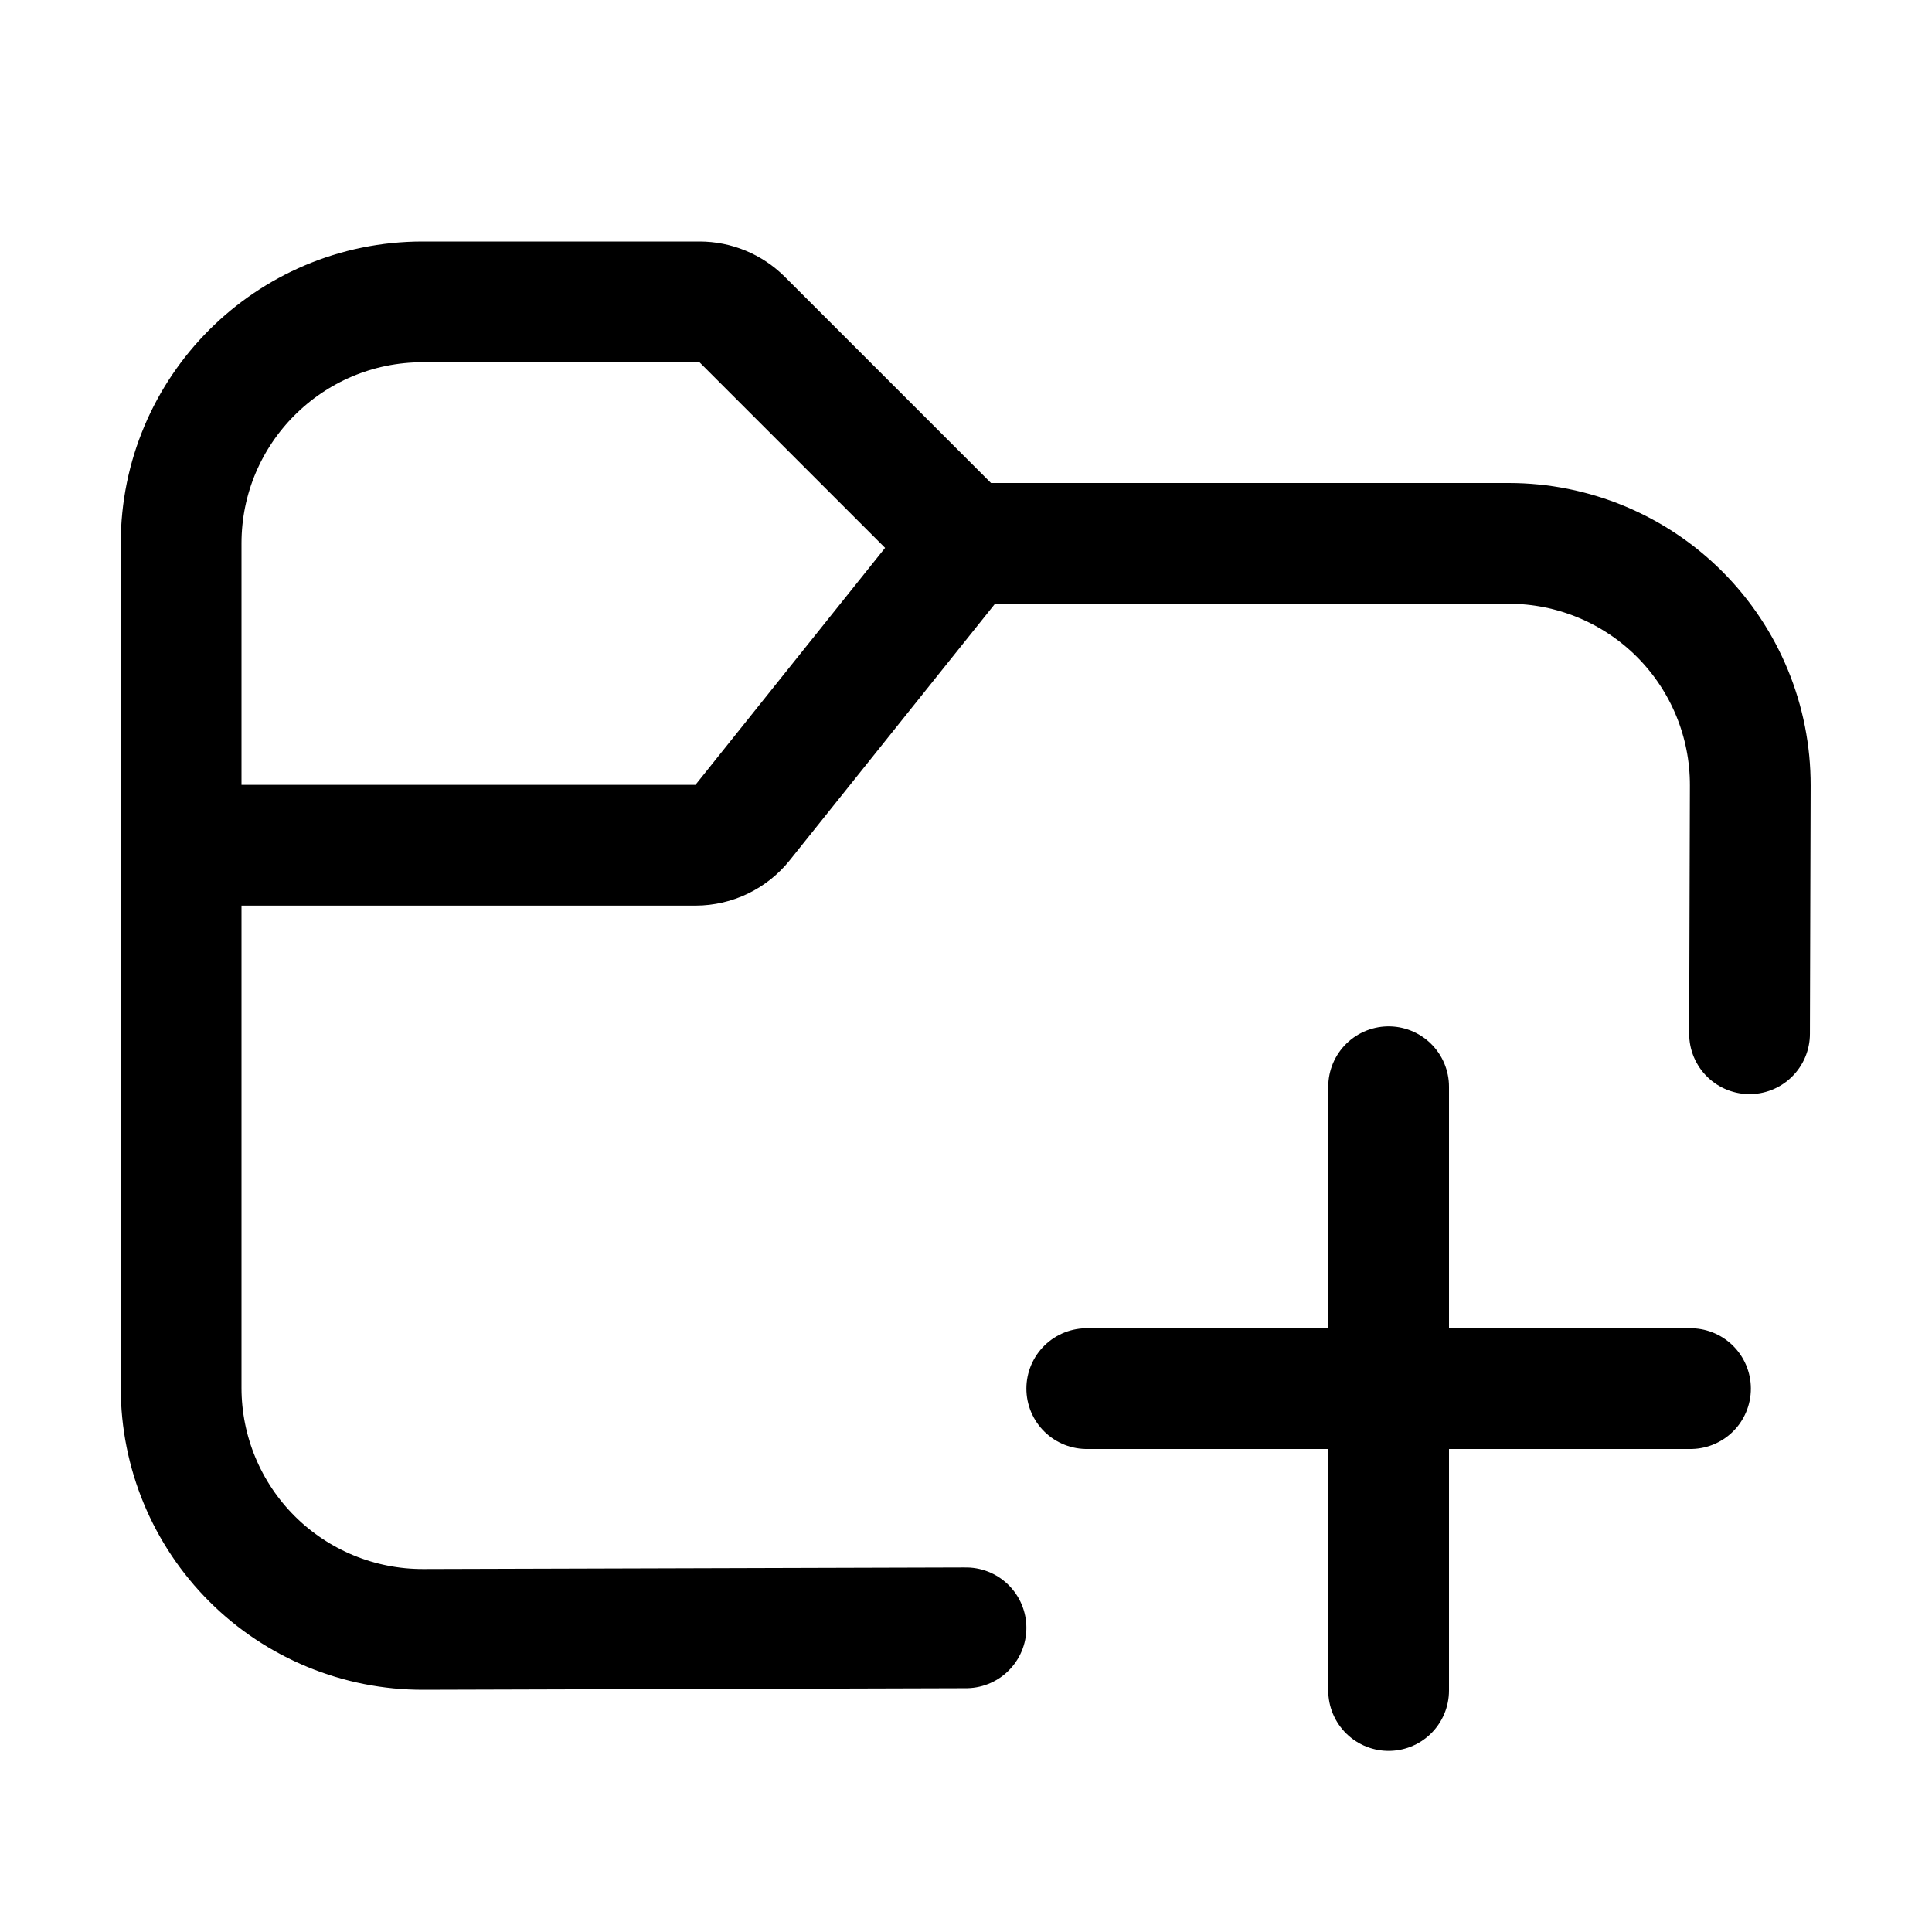
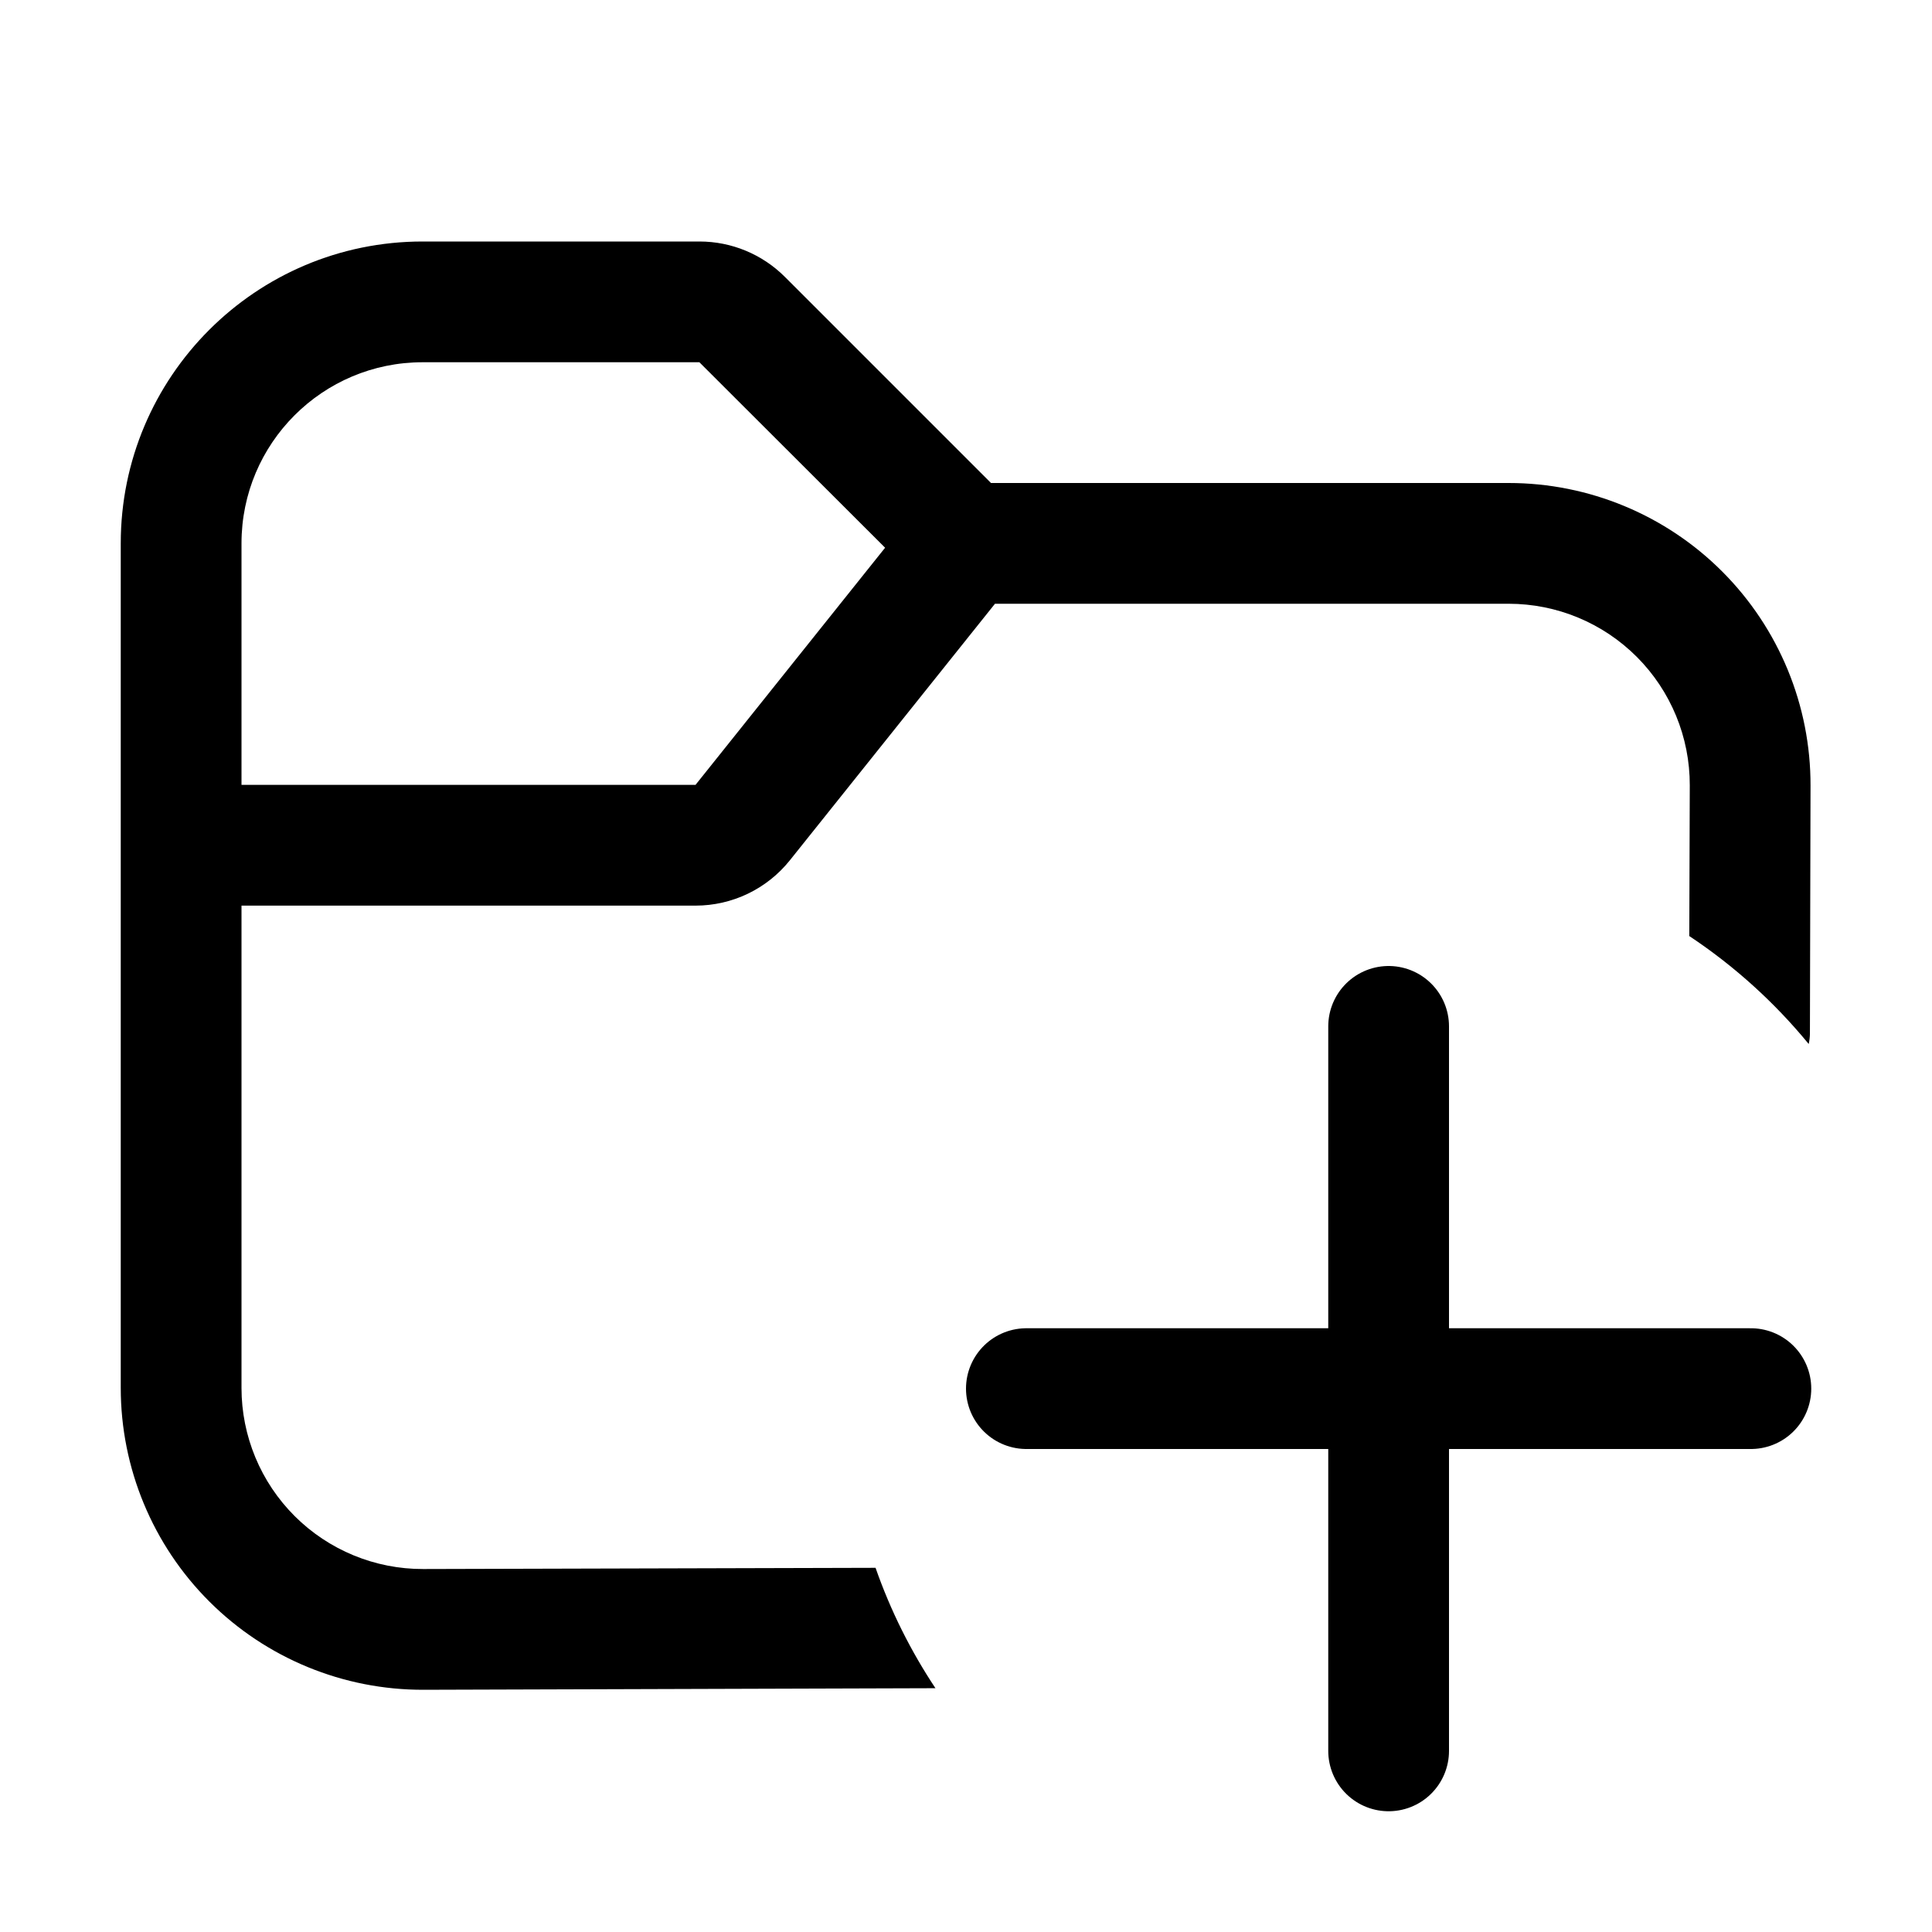
<svg xmlns="http://www.w3.org/2000/svg" fill="none" viewBox="0 0 16 16">
-   <path stroke="#000" stroke-linecap="round" d="M9 11.5h5M11.5 9v5M8 4.5 6.146 2.646a.5.5 0 0 0-.353-.146H3.5a2 2 0 0 0-2 2V7M8 4.5h4.495a2 2 0 0 1 2 2.005l-.006 2.056M8 4.5 6.15 6.812A.5.5 0 0 1 5.76 7H1.5m0 0v4.494a2 2 0 0 0 2.006 2L8 13.481" />
+   <path stroke="#000" stroke-linecap="round" d="M8.5 11.5h6m-3-3v6" />
+   <path fill="#000" d="M5.793 2a1 1 0 0 1 .707.293L8.207 4h4.287a2.5 2.5 0 0 1 2.5 2.507l-.005 2.056q-.001.042-.01.083a4.5 4.5 0 0 0-.989-.894l.004-1.248A1.5 1.5 0 0 0 12.494 5H8.24L6.541 7.125a1 1 0 0 1-.781.375H2v3.994a1.5 1.5 0 0 0 1.504 1.5l3.747-.01c.124.355.292.69.496.997l-4.24.013A2.5 2.5 0 0 1 1 11.494V4.5A2.5 2.5 0 0 1 3.5 2zM3.5 3A1.5 1.5 0 0 0 2 4.5v2h3.76l1.57-1.964L5.792 3z" />
</svg>
